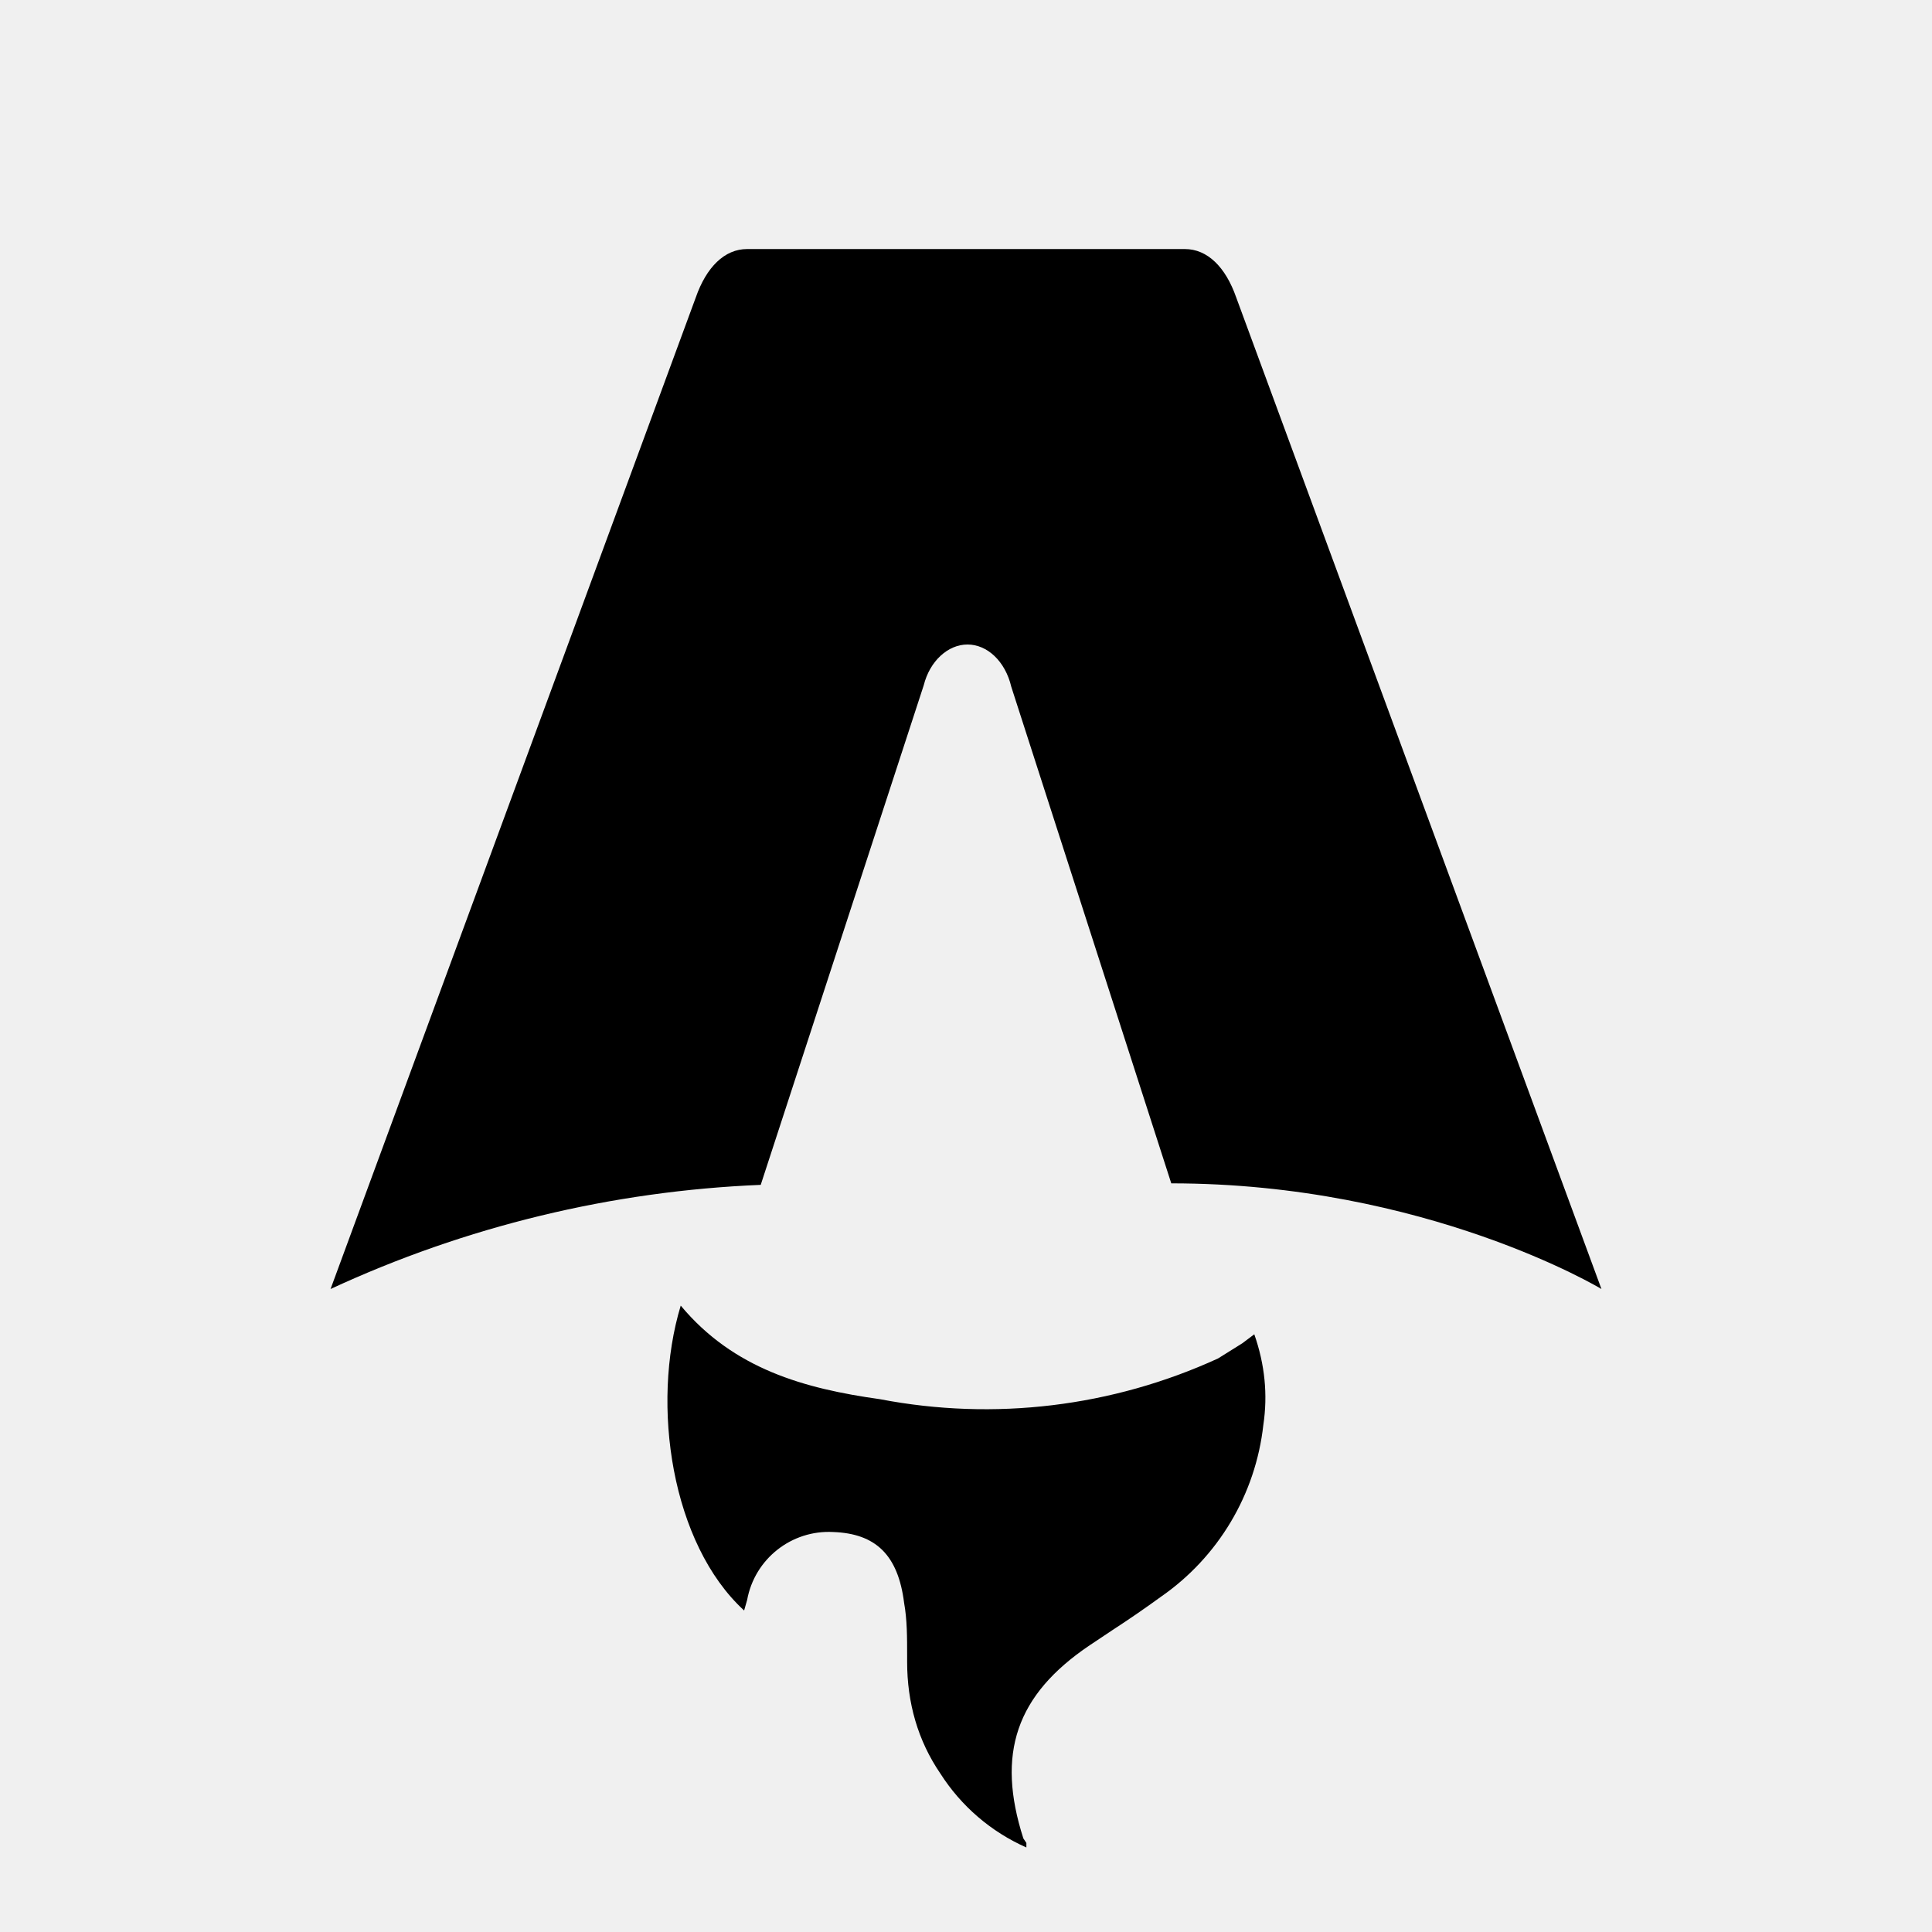
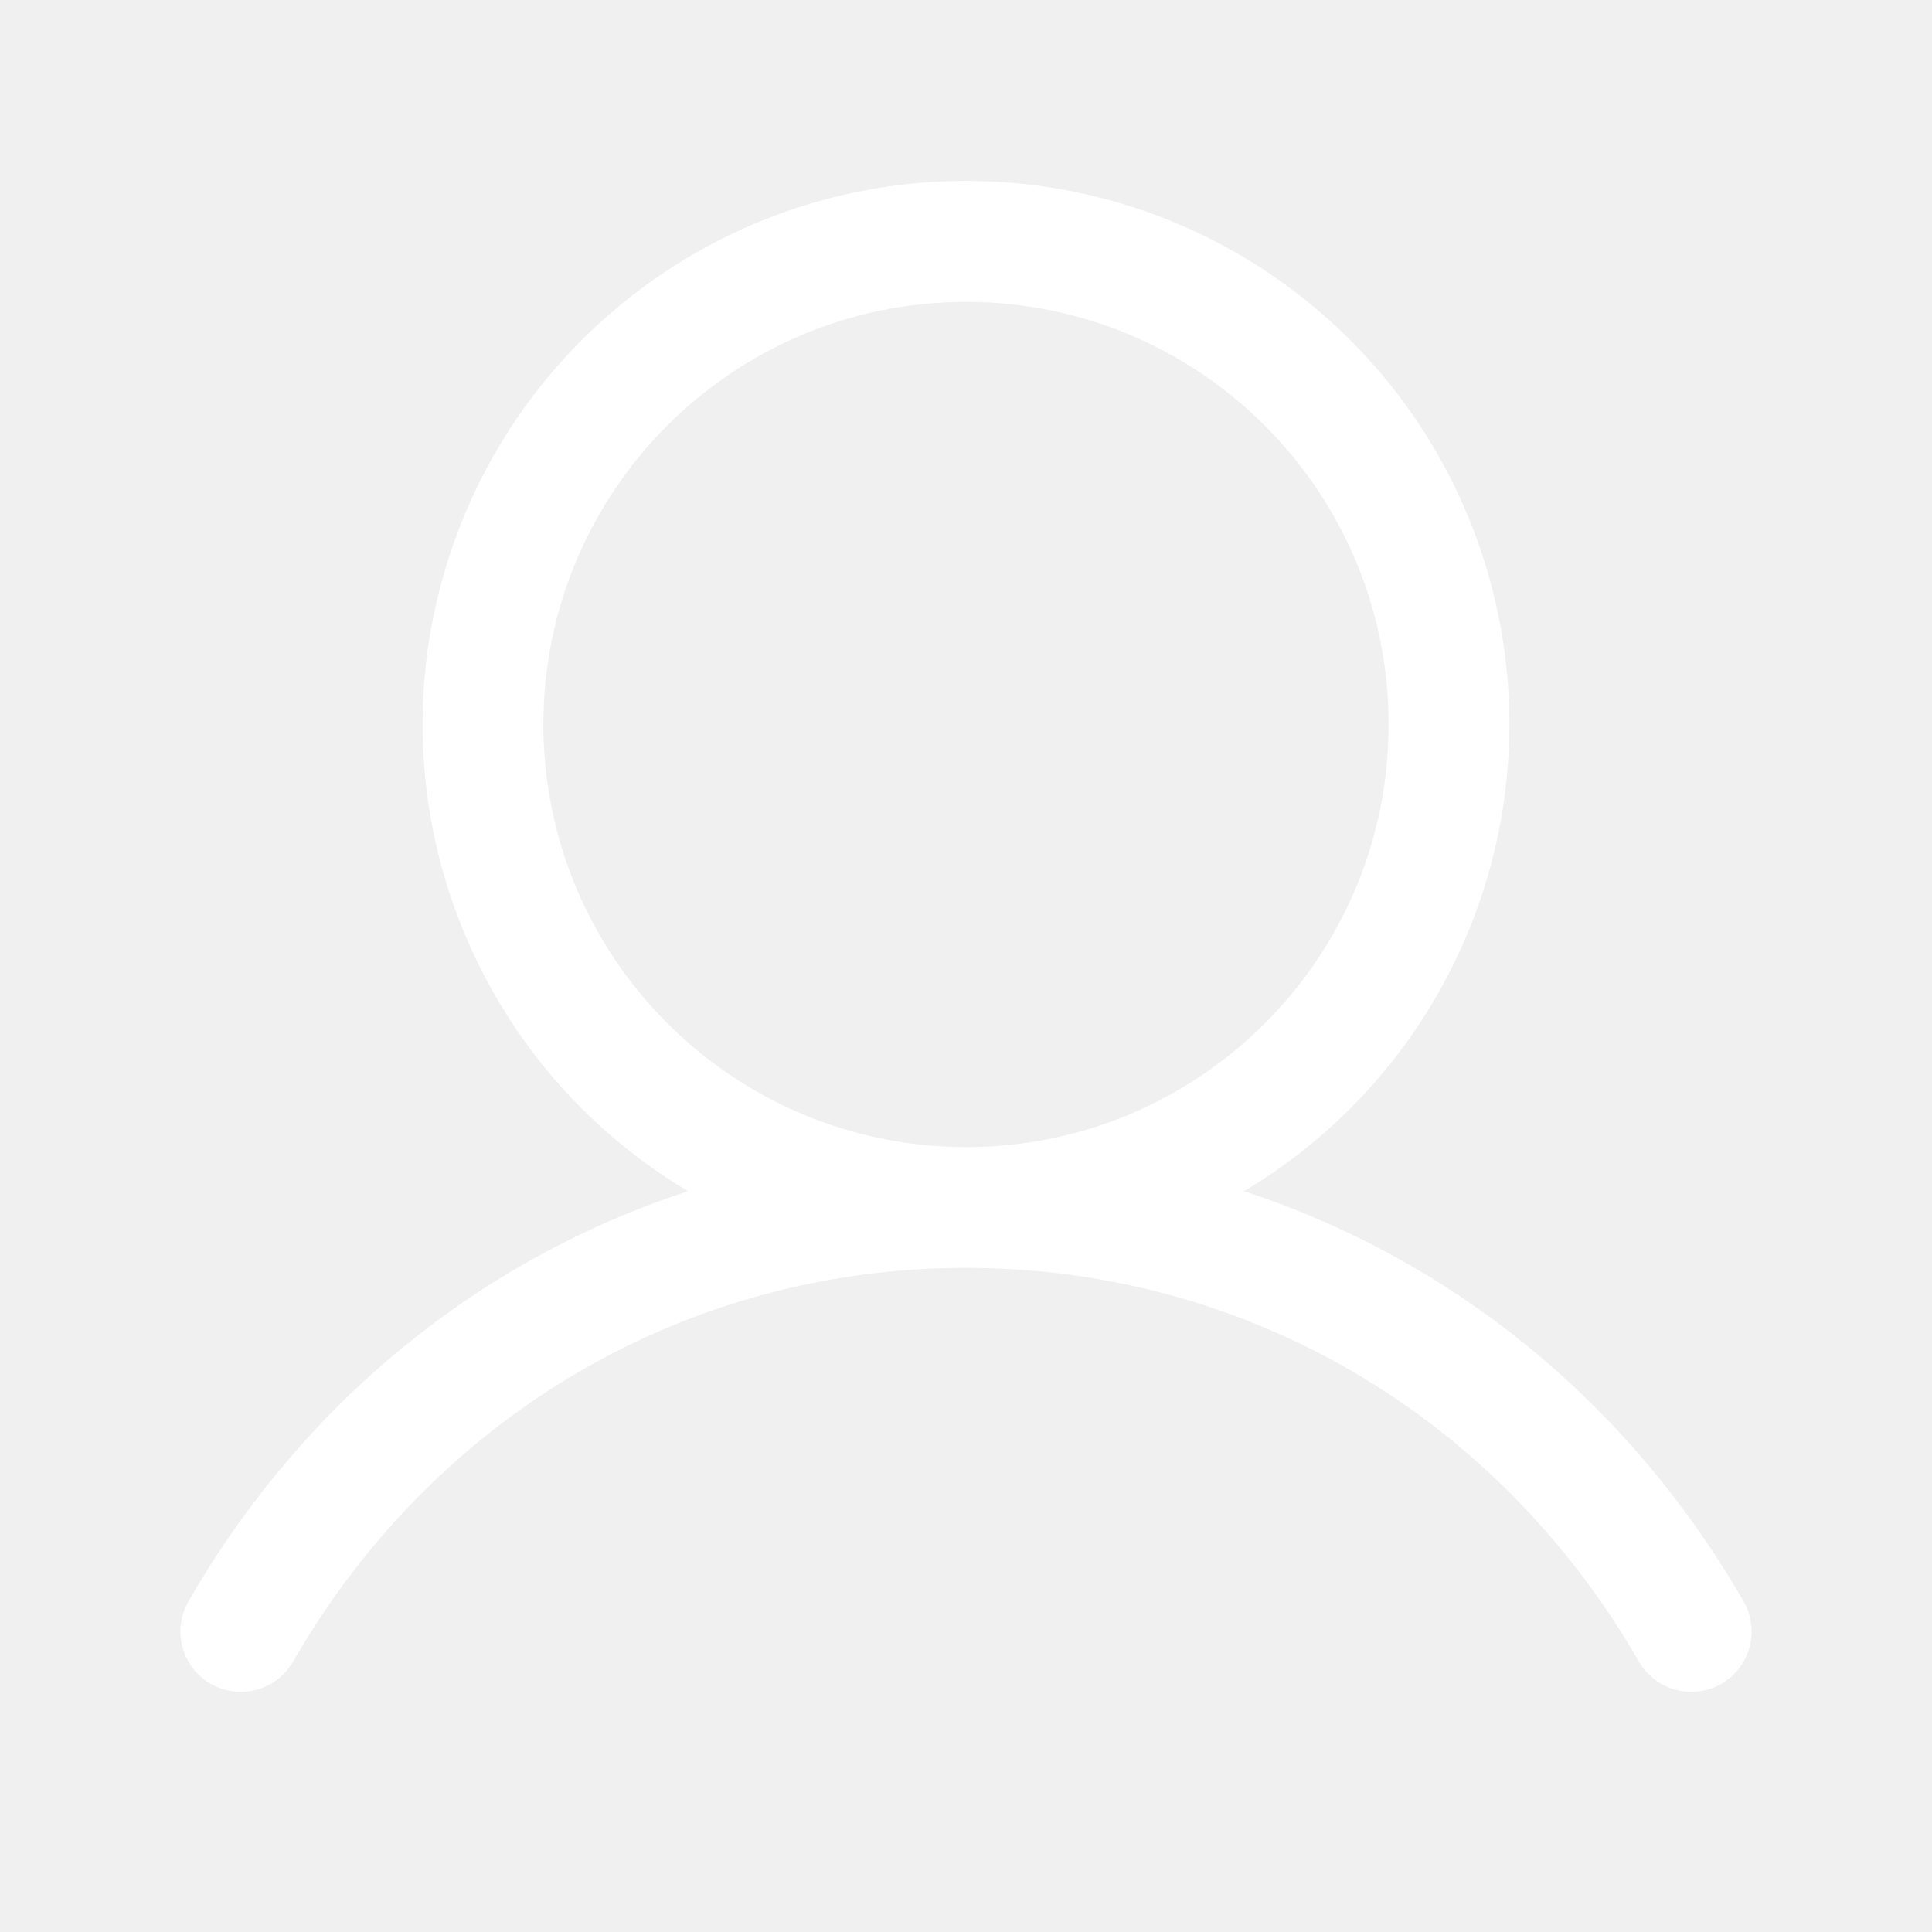
- <svg xmlns="http://www.w3.org/2000/svg" fill="none" viewBox="0 0 128 128">
-   <path d="M50.4 78.5a75.1 75.1 0 0 0-28.5 6.9l24.2-65.7c.7-2 1.9-3.2 3.4-3.2h29c1.5 0 2.7 1.2 3.4 3.2l24.2 65.7s-11.6-7-28.5-7L67 45.5c-.4-1.7-1.6-2.8-2.9-2.8-1.3 0-2.5 1.1-2.9 2.7L50.4 78.5Zm-1.1 28.2Zm-4.2-20.2c-2 6.6-.6 15.8 4.2 20.2a17.5 17.5 0 0 1 .2-.7 5.5 5.5 0 0 1 5.7-4.5c2.8.1 4.3 1.5 4.7 4.7.2 1.1.2 2.3.2 3.5v.4c0 2.7.7 5.2 2.2 7.4a13 13 0 0 0 5.7 4.9v-.3l-.2-.3c-1.8-5.6-.5-9.5 4.4-12.8l1.5-1a73 73 0 0 0 3.2-2.2 16 16 0 0 0 6.8-11.4c.3-2 .1-4-.6-6l-.8.6-1.6 1a37 37 0 0 1-22.4 2.7c-5-.7-9.7-2-13.2-6.2Z" />
-   <style>
-         path { fill: #000; }
-         @media (prefers-color-scheme: dark) {
-             path { fill: #FFF; }
-         }
-     </style>
+ <svg xmlns="http://www.w3.org/2000/svg" width="32" height="32" fill="#FFFFFF" viewBox="0 0 256 256">
+   <path d="M230.92,212c-15.23-26.33-38.7-45.21-66.09-54.16a72,72,0,1,0-73.66,0C63.78,166.78,40.31,185.66,25.08,212a8,8,0,1,0,13.85,8c18.84-32.56,52.14-52,89.07-52s70.23,19.44,89.07,52a8,8,0,1,0,13.85-8ZM72,96a56,56,0,1,1,56,56A56.06,56.06,0,0,1,72,96Z" />
</svg>
